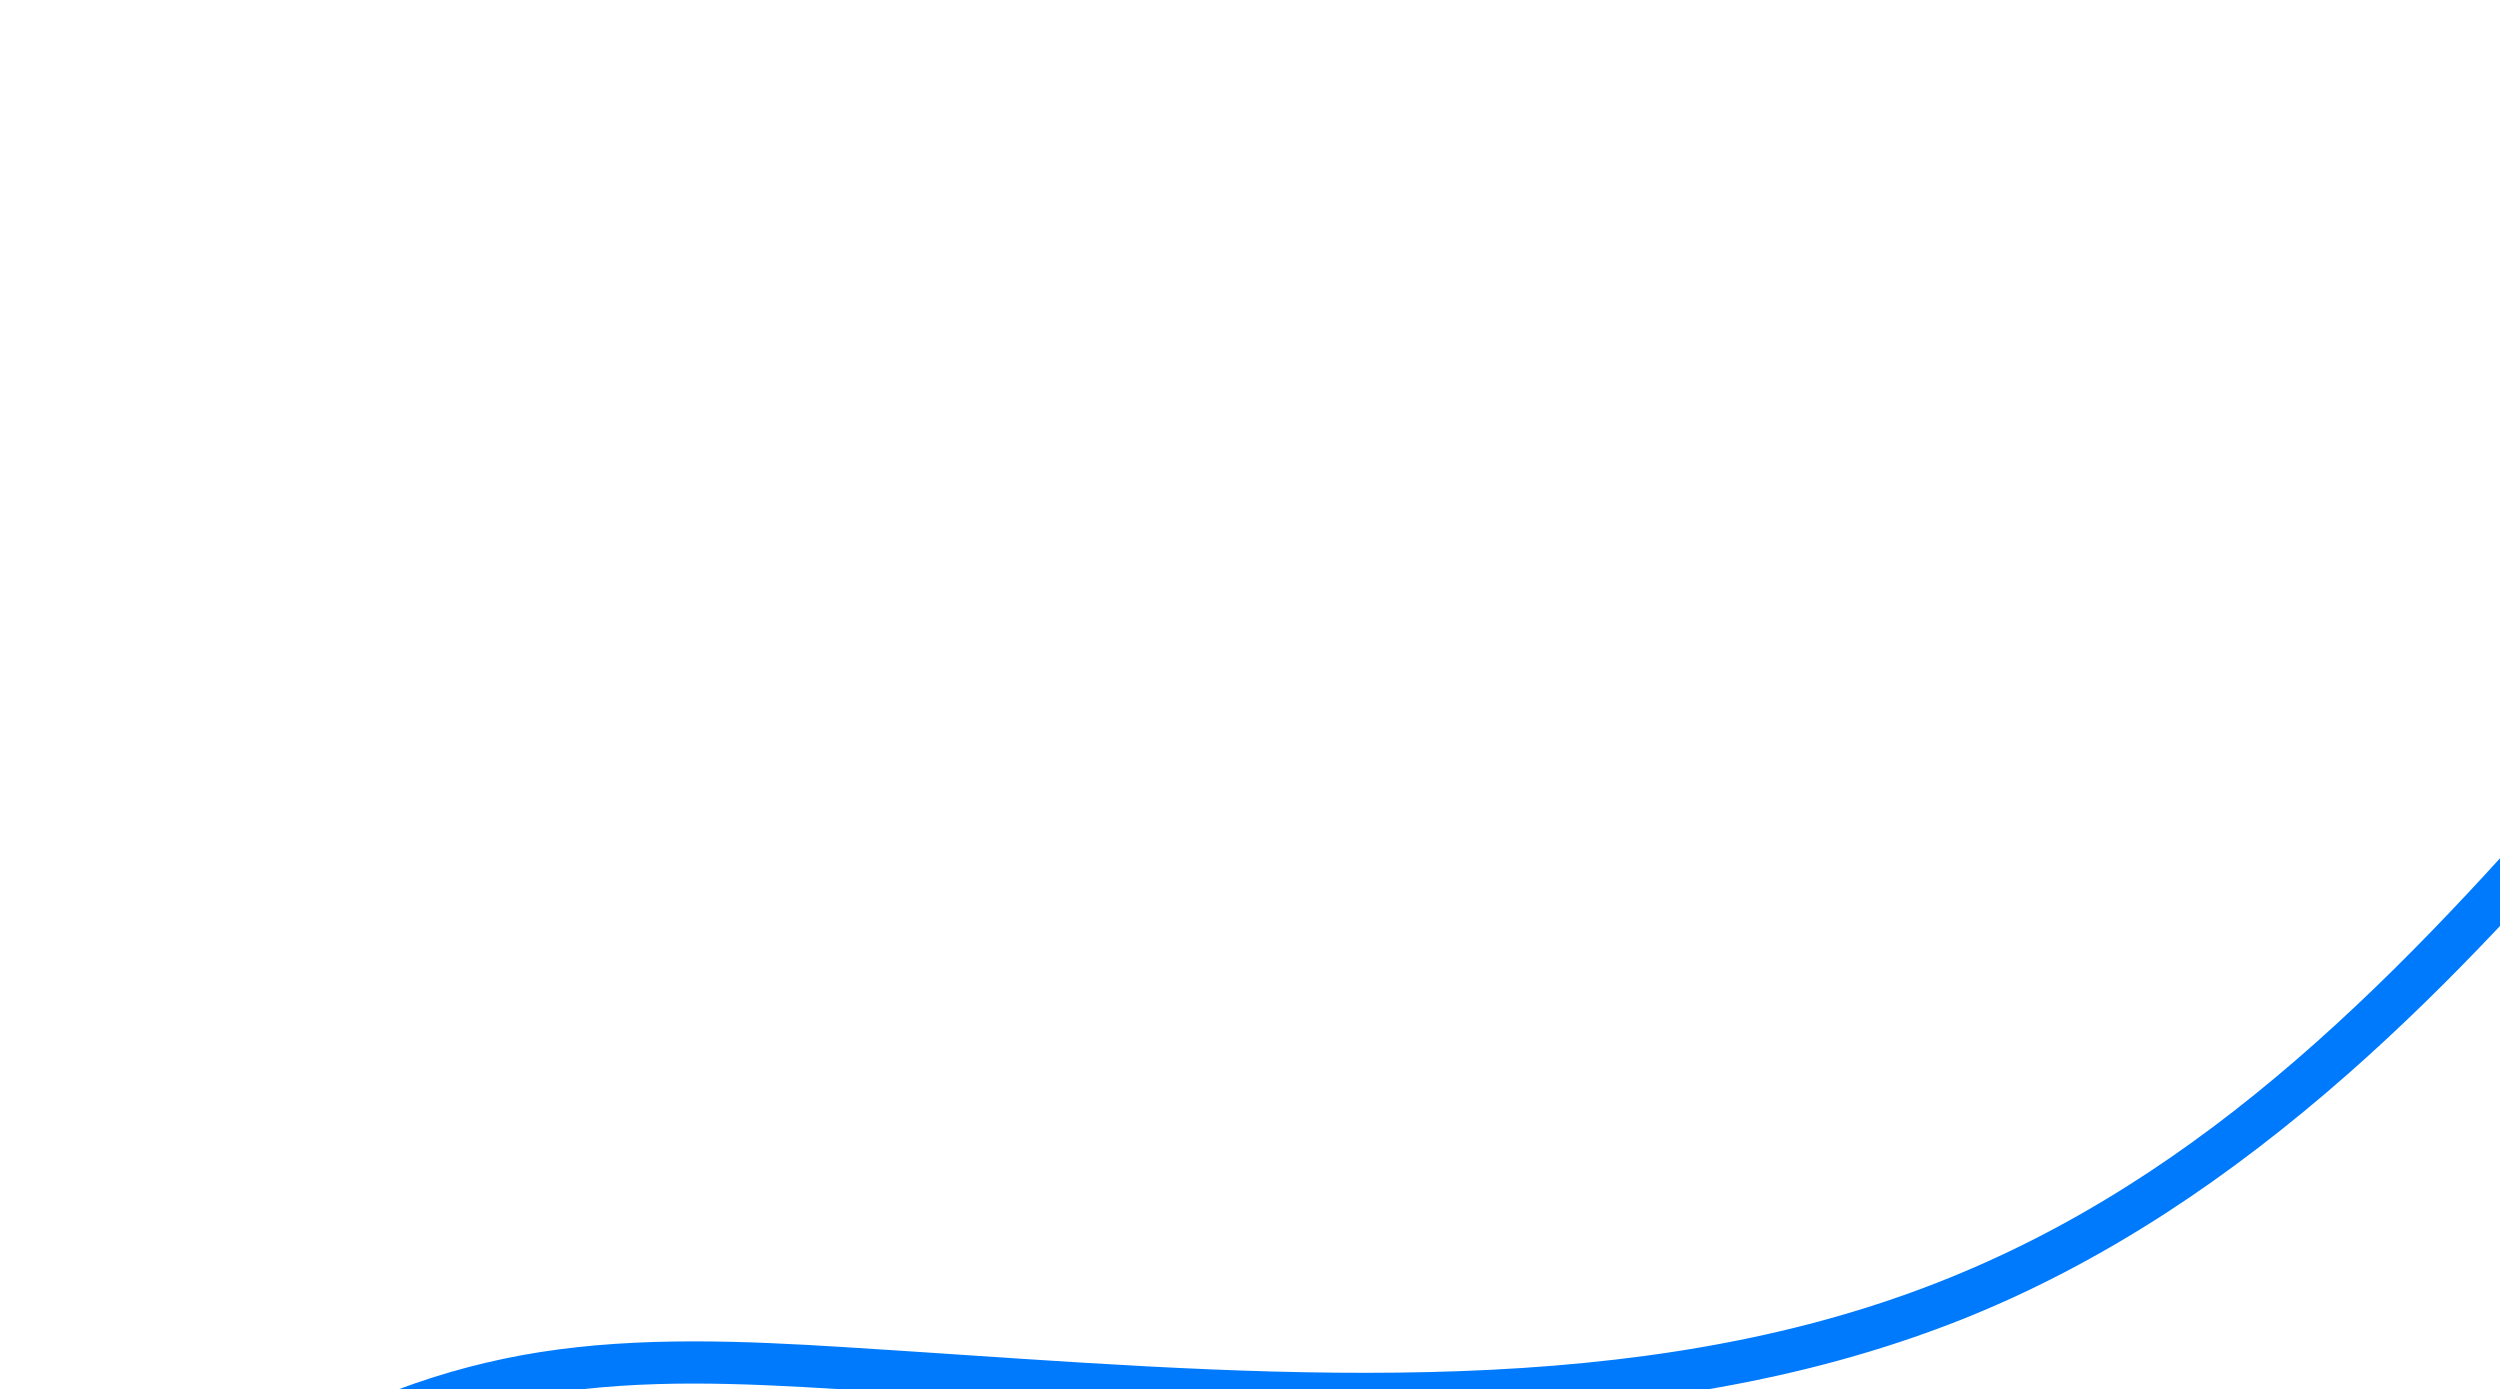
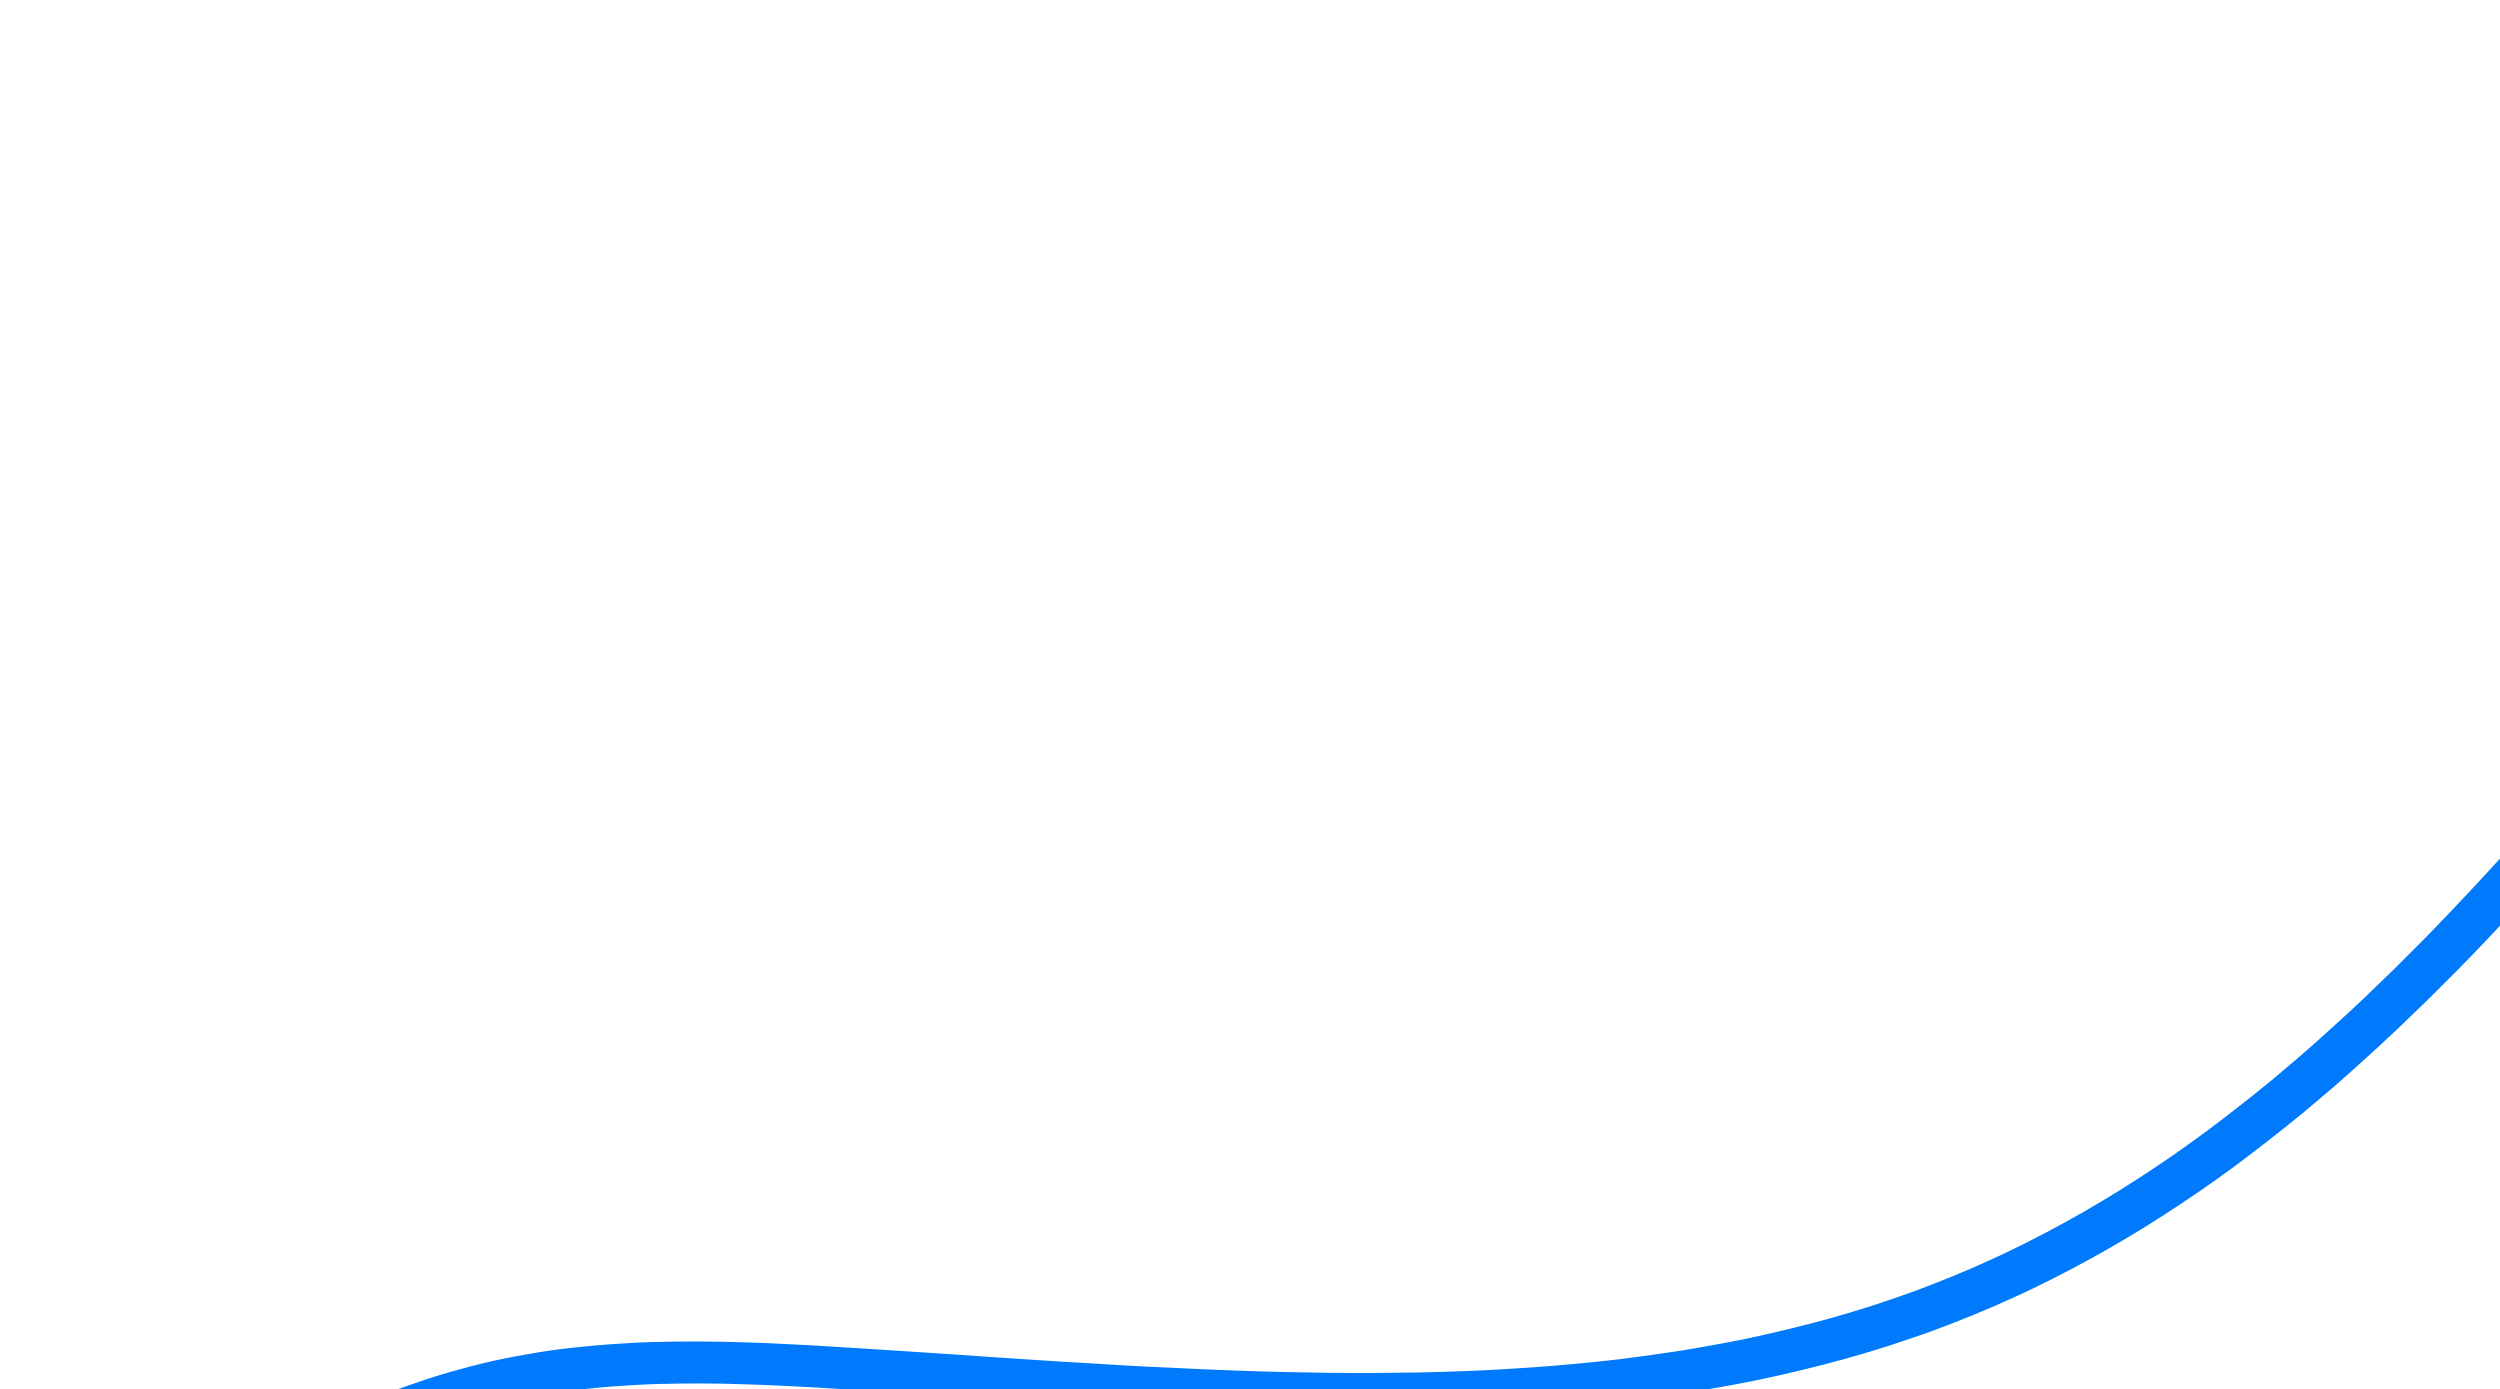
- <svg xmlns="http://www.w3.org/2000/svg" width="1512" height="840" viewBox="0 0 1512 840" fill="none">
+ <svg xmlns="http://www.w3.org/2000/svg" width="1512" height="840" viewBox="0 0 1512 840" fill="none" stroke-linecap="butt">
  <g transform="translate(839.009 759.518) rotate(-25.4) skewX(6.53) translate(-791.517 -185.176) scale(0.99995 0.99984)">
-     <path d="M200.118 26.25C239.238 26.25 277.456 31.867 313.708 42.94C367.732 59.451 416.487 86.96 465.823 116.078C485.135 127.483 504.225 138.909 522.685 149.956C691.159 250.775 865.371 355.029 1065.74 368.9C1110.79 372.019 1158.77 370.299 1208.36 363.786C1252.18 358.034 1298.93 348.303 1347.3 334.864C1431.1 311.591 1510.05 280.235 1583.11 249.465L1571.26 225.468C1493.46 258.044 1410.03 290.969 1324.99 313.771C1279.85 325.875 1238.03 334.136 1197.14 339.029C1152.4 344.381 1110.11 345.559 1067.84 342.636C874.649 329.251 703.525 226.845 538.03 127.811L537.965 127.772C519.398 116.66 500.2 105.173 481.018 93.847C432.152 65 379.663 35.371 322.563 17.922C295.19 9.554 266.45 4.048 237.145 1.55C208.294 -0.905 178.935 -0.441 149.88 2.927C97.016 9.065 45.403 24.944 0 48.985L16.962 70.299C43.556 56.471 72.142 45.705 102.05 38.258C134.054 30.29 167.05 26.25 200.118 26.25Z" fill="#007AFC" />
+     <path class="cta-line" d="M8.5 59.6C13.5 57.3 29.3 49.5 38.3 45.6C47.4 41.7 54.4 39.1 62.6 36.2C70.8 33.4 79.1 30.8 87.4 28.5C95.8 26.2 104.2 24.1 112.7 22.3C121.1 20.5 129.7 19 138.3 17.7C146.8 16.4 155.4 15.4 164.1 14.7C172.7 13.9 181.4 13.5 190 13.3C198.7 13 207.4 13.1 216 13.4C224.7 13.7 233.3 14.3 242 15.2C250.6 16.1 259.2 17.2 267.7 18.6C276.3 20.1 284.8 21.7 293.2 23.7C301.7 25.7 310 28 318.3 30.5C326.6 33 334.8 35.8 342.9 38.9C351 41.9 359.1 45.2 367 48.6C375 52 382.9 55.7 390.7 59.5C398.4 63.2 406.2 67.2 413.8 71.2C421.5 75.3 429.1 79.5 436.7 83.7C444.2 87.9 451.7 92.3 459.2 96.6C466.7 101 474.2 105.4 481.6 109.8C489.1 114.2 496.5 118.7 504 123.1C511.4 127.5 518.8 132 526.3 136.4C533.7 140.9 541.2 145.3 548.6 149.8C556 154.2 563.5 158.7 570.9 163.1C578.4 167.5 585.8 172 593.3 176.3C600.8 180.7 608.2 185.1 615.7 189.5C623.2 193.8 630.7 198.2 638.3 202.4C645.8 206.7 653.3 211 660.9 215.2C668.5 219.5 676.1 223.6 683.7 227.8C691.3 231.9 698.9 236 706.6 240C714.3 244.1 722 248.1 729.7 252C737.4 255.9 745.2 259.8 753 263.5C760.8 267.3 768.6 271.1 776.5 274.7C784.3 278.3 792.2 281.9 800.2 285.4C808.1 288.8 816.1 292.2 824.1 295.5C832.1 298.8 840.2 302 848.3 305.1C856.4 308.2 864.5 311.2 872.7 314.1C880.9 316.9 889.1 319.7 897.4 322.3C905.6 325 913.9 327.5 922.2 329.8C930.6 332.2 939 334.5 947.4 336.6C955.8 338.7 964.2 340.6 972.7 342.4C981.2 344.2 989.7 345.9 998.2 347.4C1006.7 348.9 1015.3 350.2 1023.9 351.4C1032.5 352.5 1041.1 353.5 1049.7 354.4C1058.4 355.2 1067 355.8 1075.7 356.3C1084.3 356.8 1093 357.1 1101.6 357.2C1110.3 357.4 1119 357.3 1127.6 357.1C1136.3 356.9 1145 356.5 1153.6 356C1162.3 355.5 1170.9 354.8 1179.5 354C1188.2 353.2 1196.8 352.2 1205.4 351.1C1214 350 1222.5 348.7 1231.1 347.4C1239.6 346 1248.2 344.5 1256.7 342.9C1265.2 341.2 1273.7 339.5 1282.2 337.6C1290.6 335.8 1299.1 333.8 1307.5 331.8C1315.9 329.7 1324.3 327.5 1332.7 325.3C1341 323 1349.4 320.7 1357.7 318.2C1366 315.8 1374.3 313.3 1382.6 310.7C1390.8 308.1 1399.1 305.4 1407.3 302.7C1415.5 299.9 1423.7 297.1 1431.9 294.3C1440.1 291.4 1448.3 288.5 1456.4 285.5C1464.5 282.5 1472.6 279.4 1480.7 276.4C1488.8 273.3 1496.9 270.1 1505 267C1513 263.8 1521.1 260.6 1529.1 257.3C1537.2 254.1 1545.2 250.8 1553.2 247.5C1561.2 244.2 1573.2 239.1 1577.2 237.5" stroke="#007AFC" stroke-width="26.57" pathLength="100" />
  </g>
</svg>
